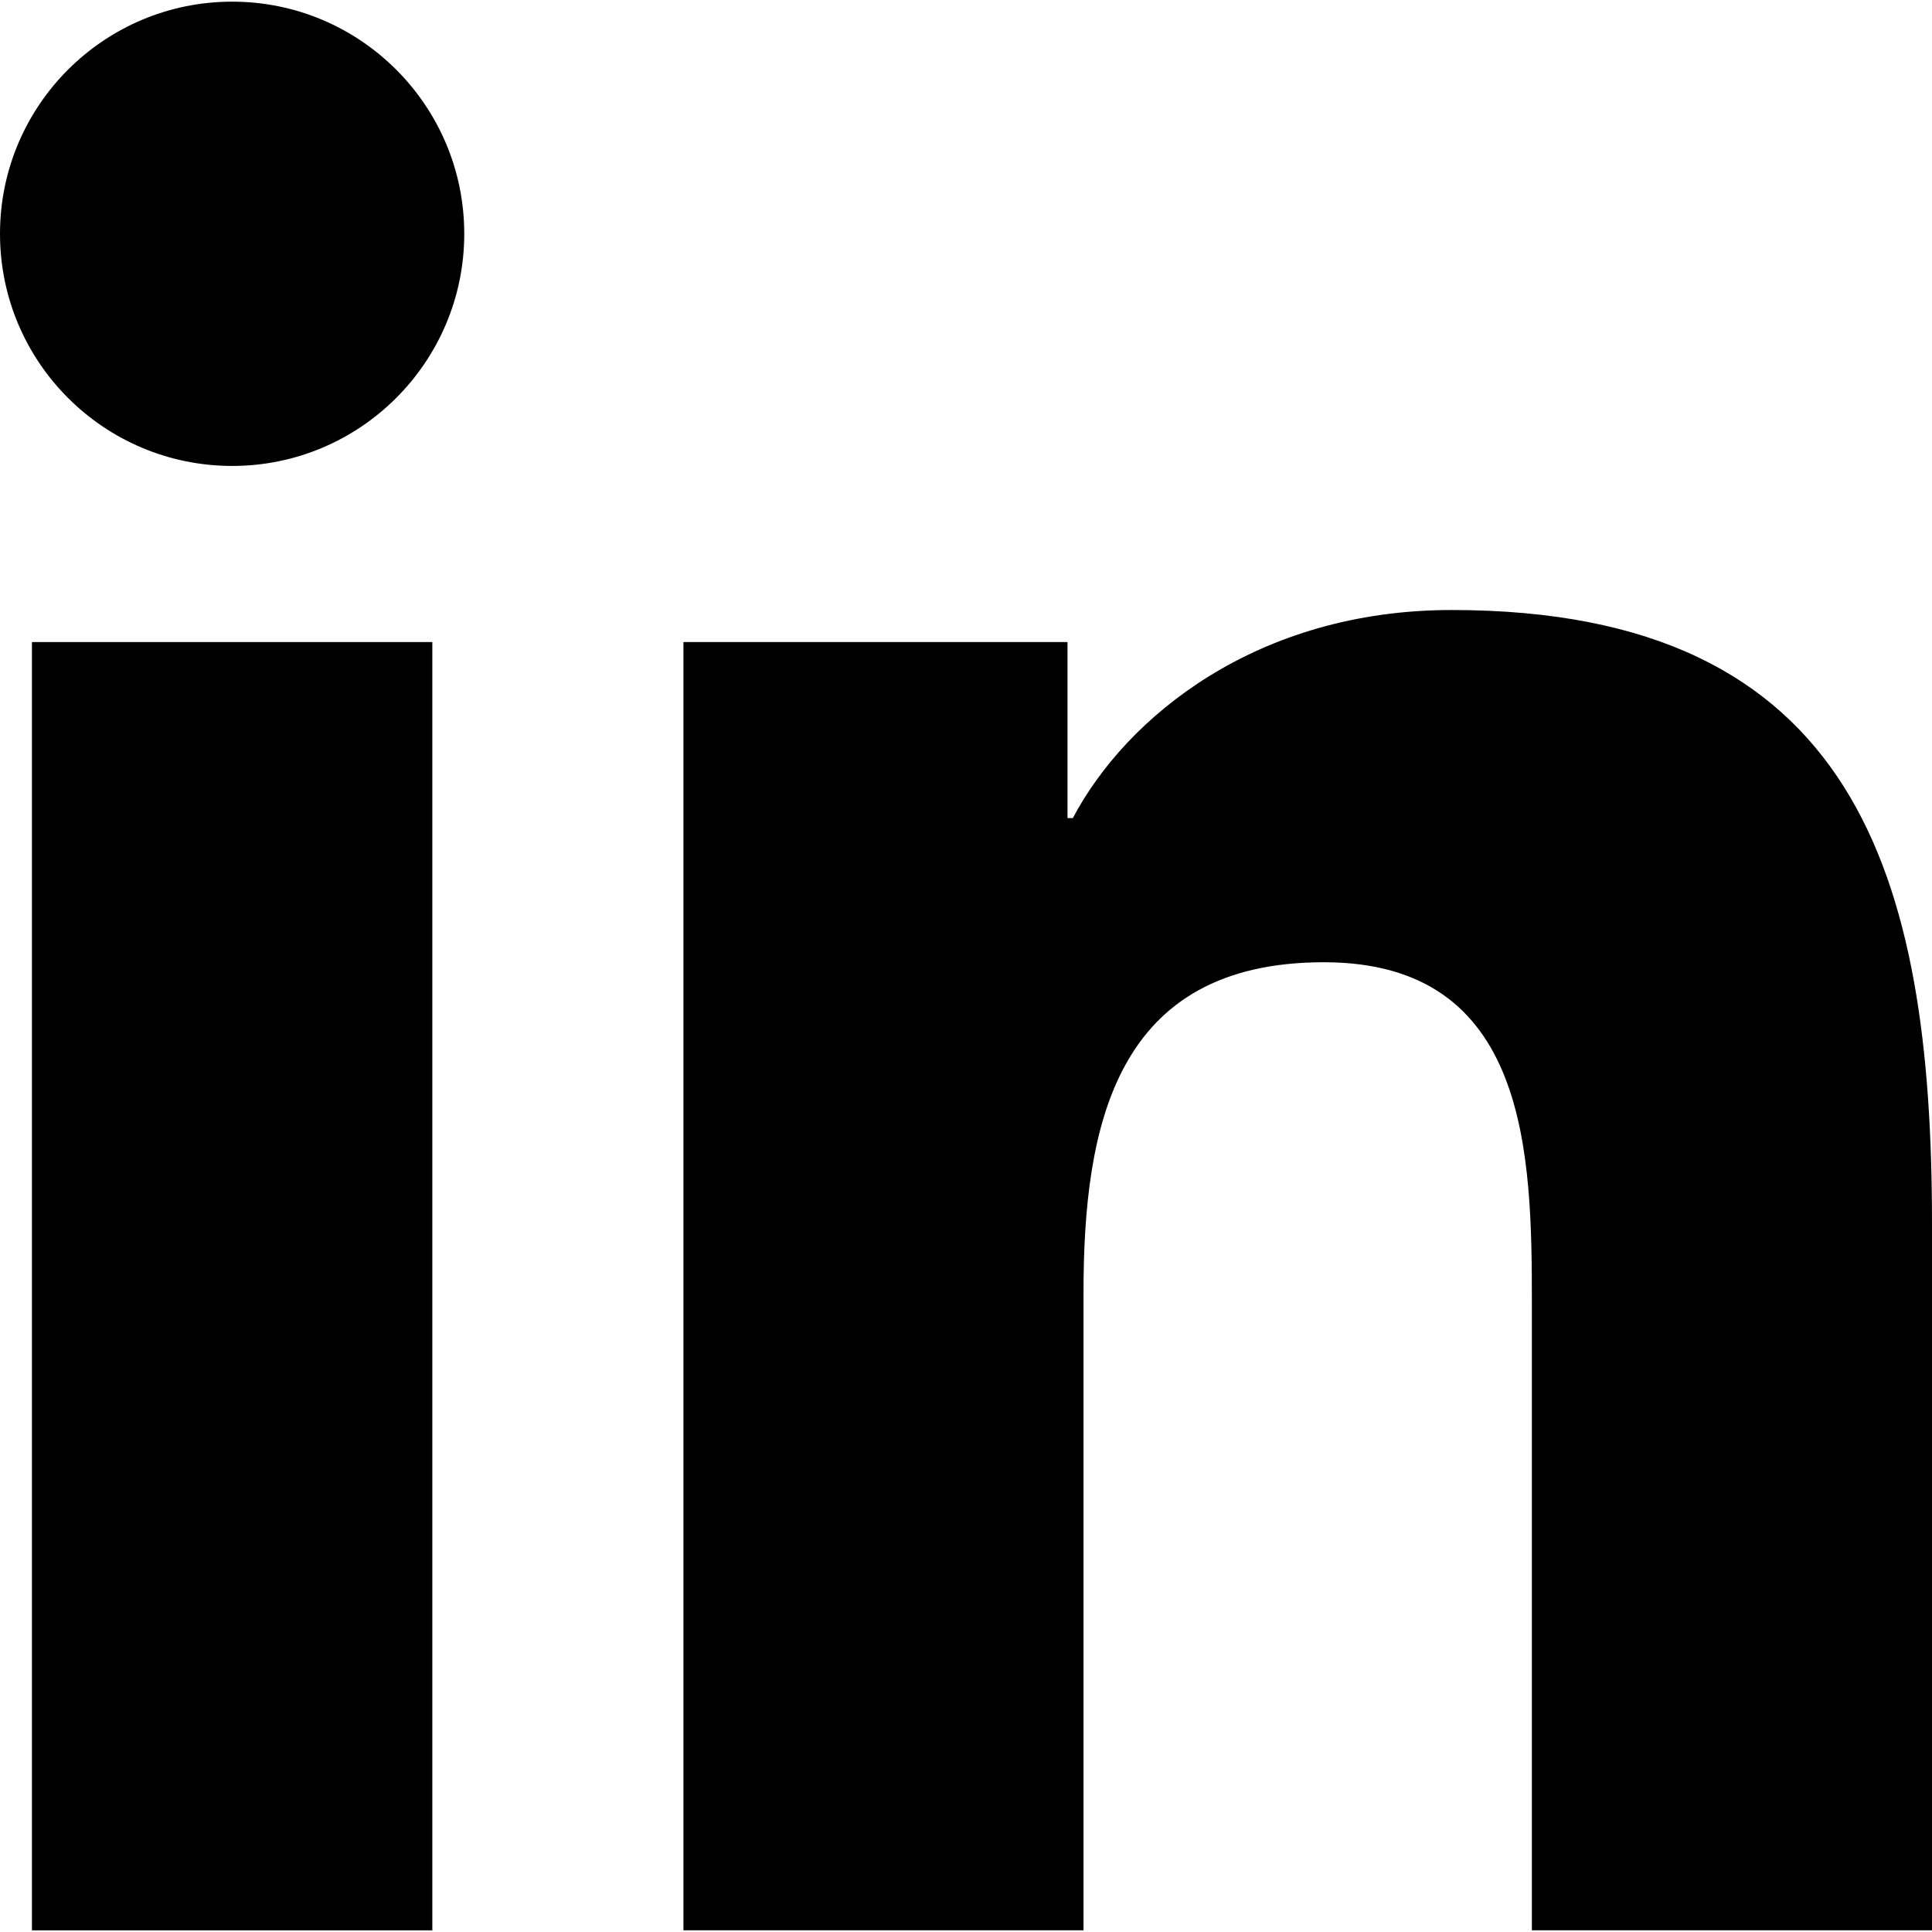
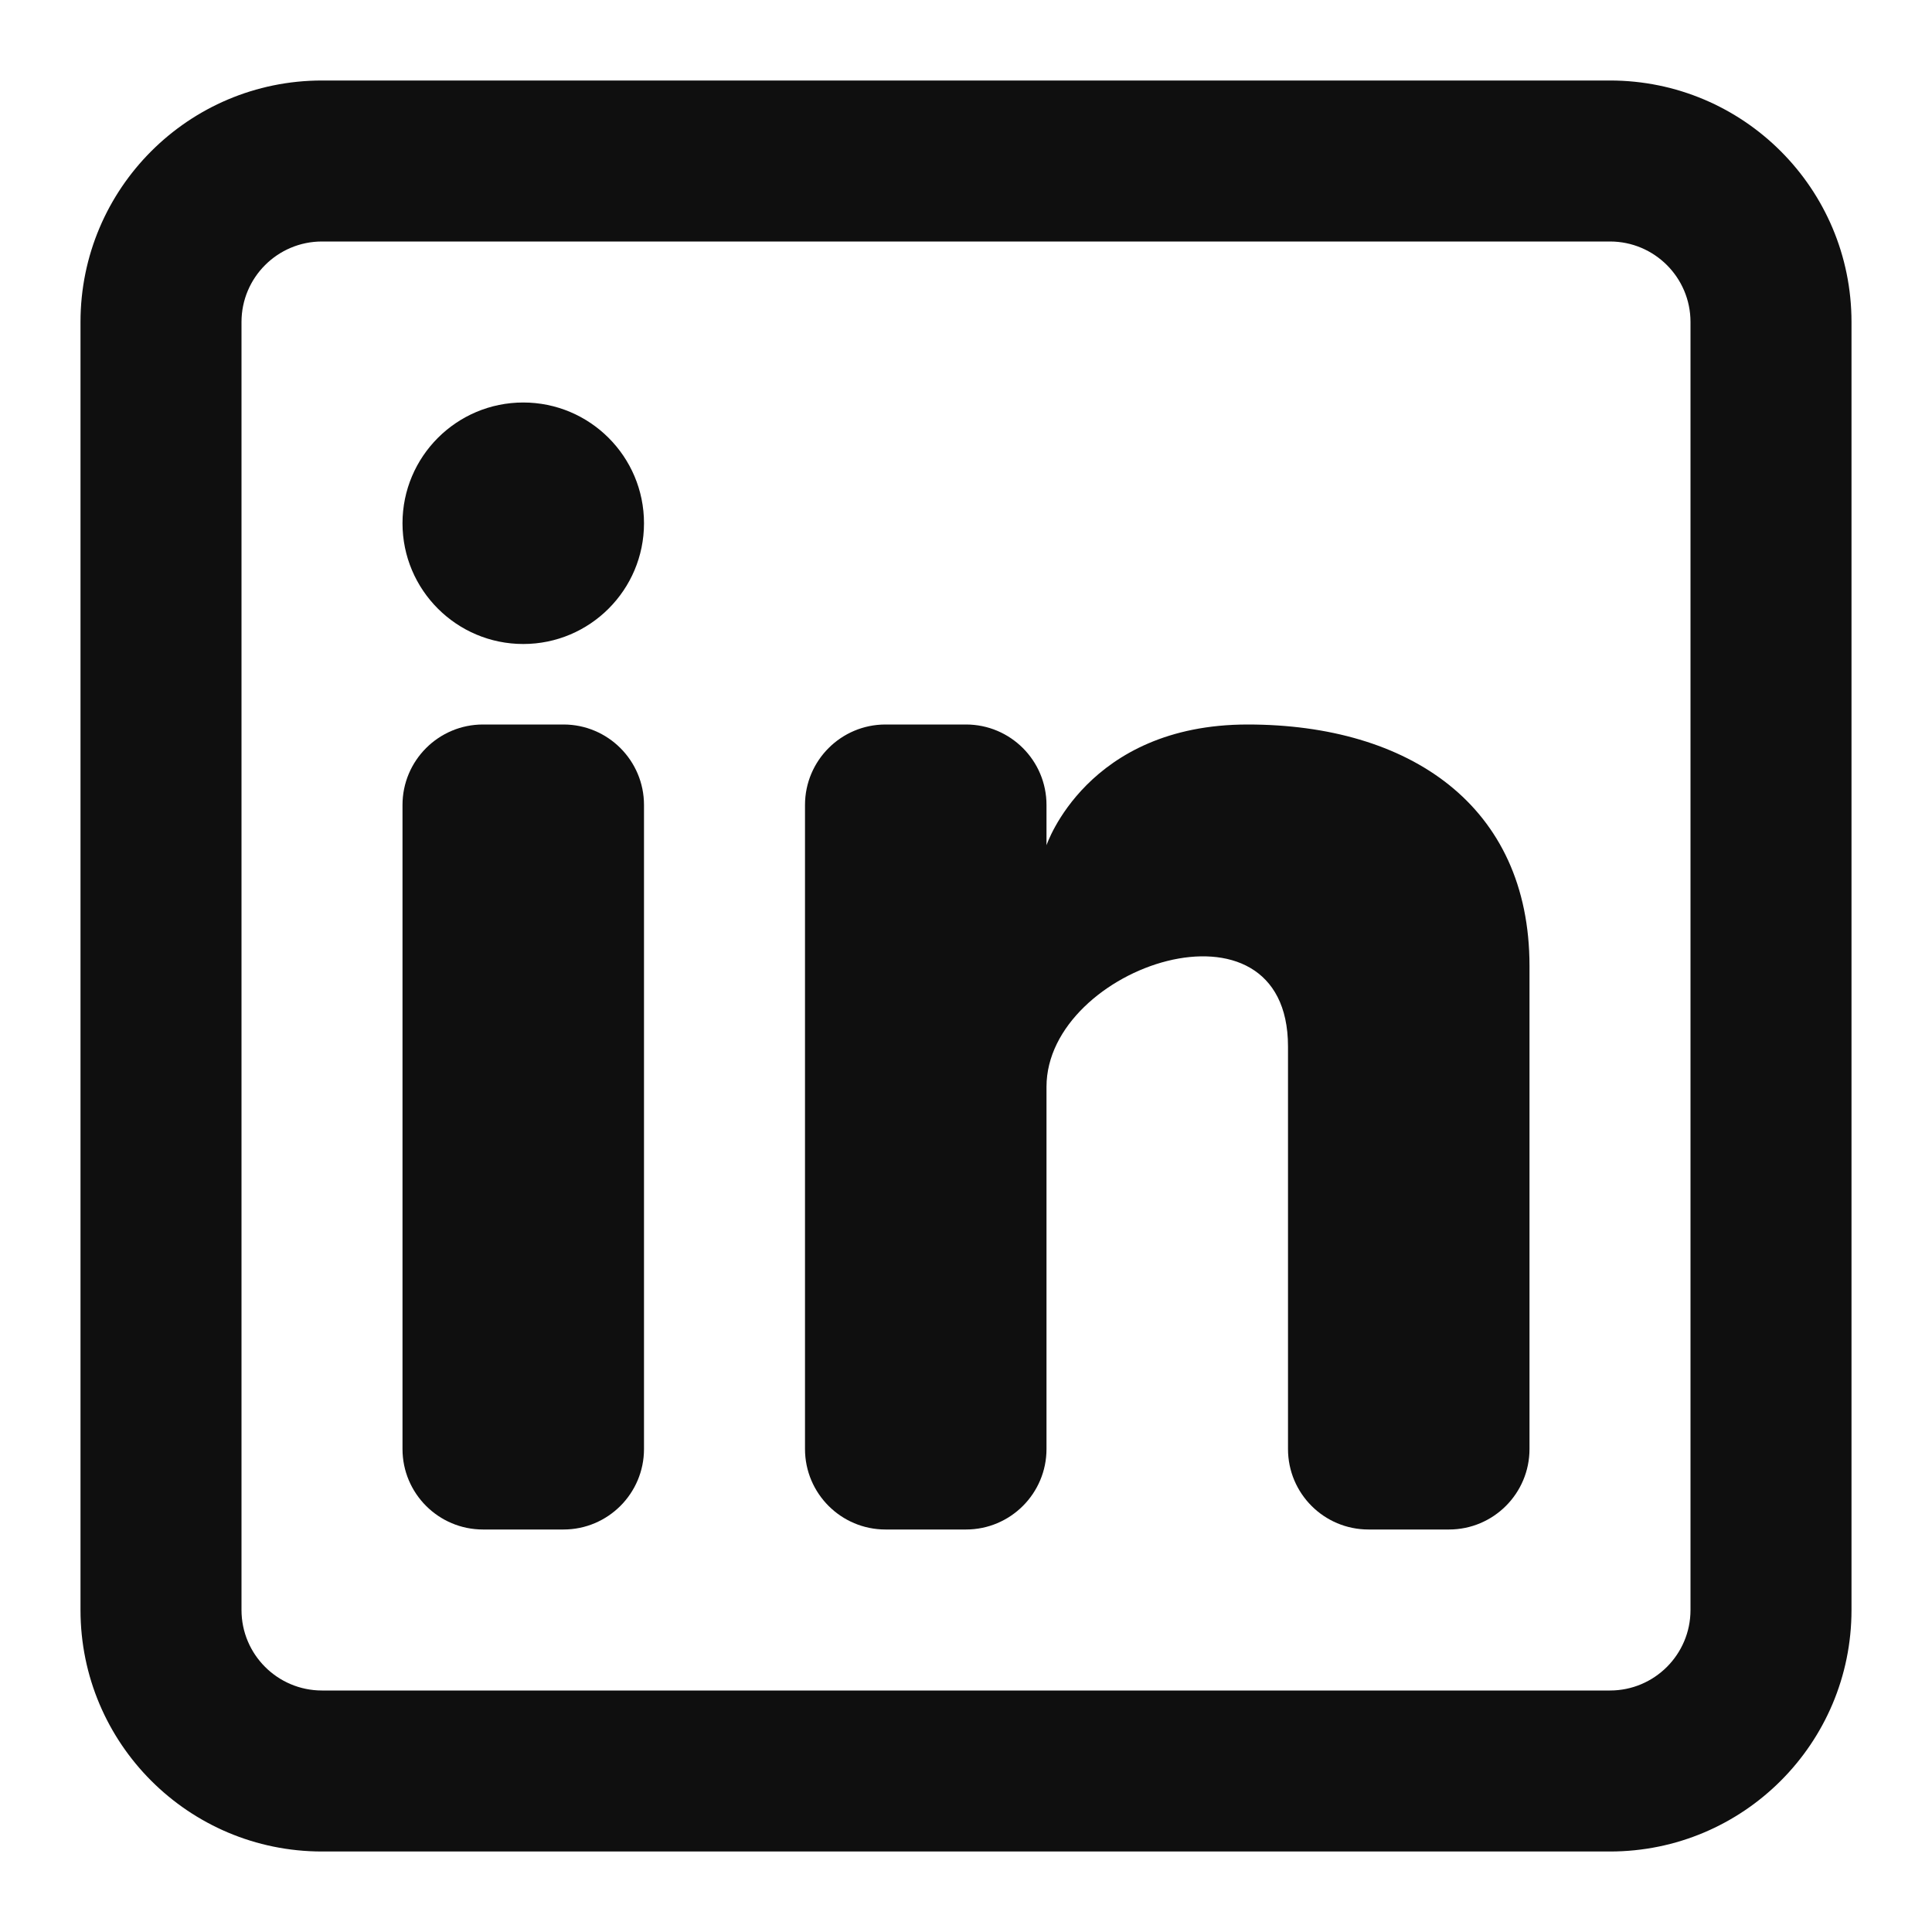
- <svg xmlns="http://www.w3.org/2000/svg" fill="#000000" version="1.1" id="Capa_1" width="800px" height="800px" viewBox="0 0 93.06 93.06" xml:space="preserve">
-   <g>
-     <g>
-       <path d="M11.185,0.08C5.004,0.08,0.001,5.092,0,11.259c0,6.173,5.003,11.184,11.186,11.184c6.166,0,11.176-5.011,11.176-11.184    C22.362,5.091,17.351,0.08,11.185,0.08z" />
-       <rect x="1.538" y="30.926" width="19.287" height="62.054" />
-       <path d="M69.925,29.383c-9.382,0-15.673,5.144-18.248,10.022h-0.258v-8.479H32.921H32.92v62.053h19.27V62.281    c0-8.093,1.541-15.932,11.575-15.932c9.89,0,10.022,9.256,10.022,16.451v30.178H93.06V58.942    C93.06,42.235,89.455,29.383,69.925,29.383z" />
-     </g>
-   </g>
+ <svg xmlns="http://www.w3.org/2000/svg" width="800px" height="800px" viewBox="0 0 24 24" fill="none">
+   <path d="M6.5 8C7.328 8 8 7.328 8 6.5C8 5.672 7.328 5 6.5 5C5.672 5 5 5.672 5 6.5C5 7.328 5.672 8 6.5 8Z" fill="#0F0F0F" />
+   <path d="M5 10C5 9.448 5.448 9 6 9H7C7.552 9 8 9.448 8 10V18C8 18.552 7.552 19 7 19H6C5.448 19 5 18.552 5 18V10Z" fill="#0F0F0F" />
+   <path d="M11 19H12C12.552 19 13 18.552 13 18V13.5C13 12 16 11 16 13V18C16 18.553 16.448 19 17 19H18C18.552 19 19 18.552 19 18V12C19 10 17.5 9 15.5 9C13.5 9 13 10.5 13 10.5V10C13 9.448 12.552 9 12 9H11C10.448 9 10 9.448 10 10V18C10 18.552 10.448 19 11 19Z" fill="#0F0F0F" />
+   <path fill-rule="evenodd" clip-rule="evenodd" d="M20 1C21.657 1 23 2.343 23 4V20C23 21.657 21.657 23 20 23H4C2.343 23 1 21.657 1 20V4C1 2.343 2.343 1 4 1H20ZM20 3C20.552 3 21 3.448 21 4V20C21 20.552 20.552 21 20 21H4C3.448 21 3 20.552 3 20V4C3 3.448 3.448 3 4 3H20Z" fill="#0F0F0F" />
</svg>
